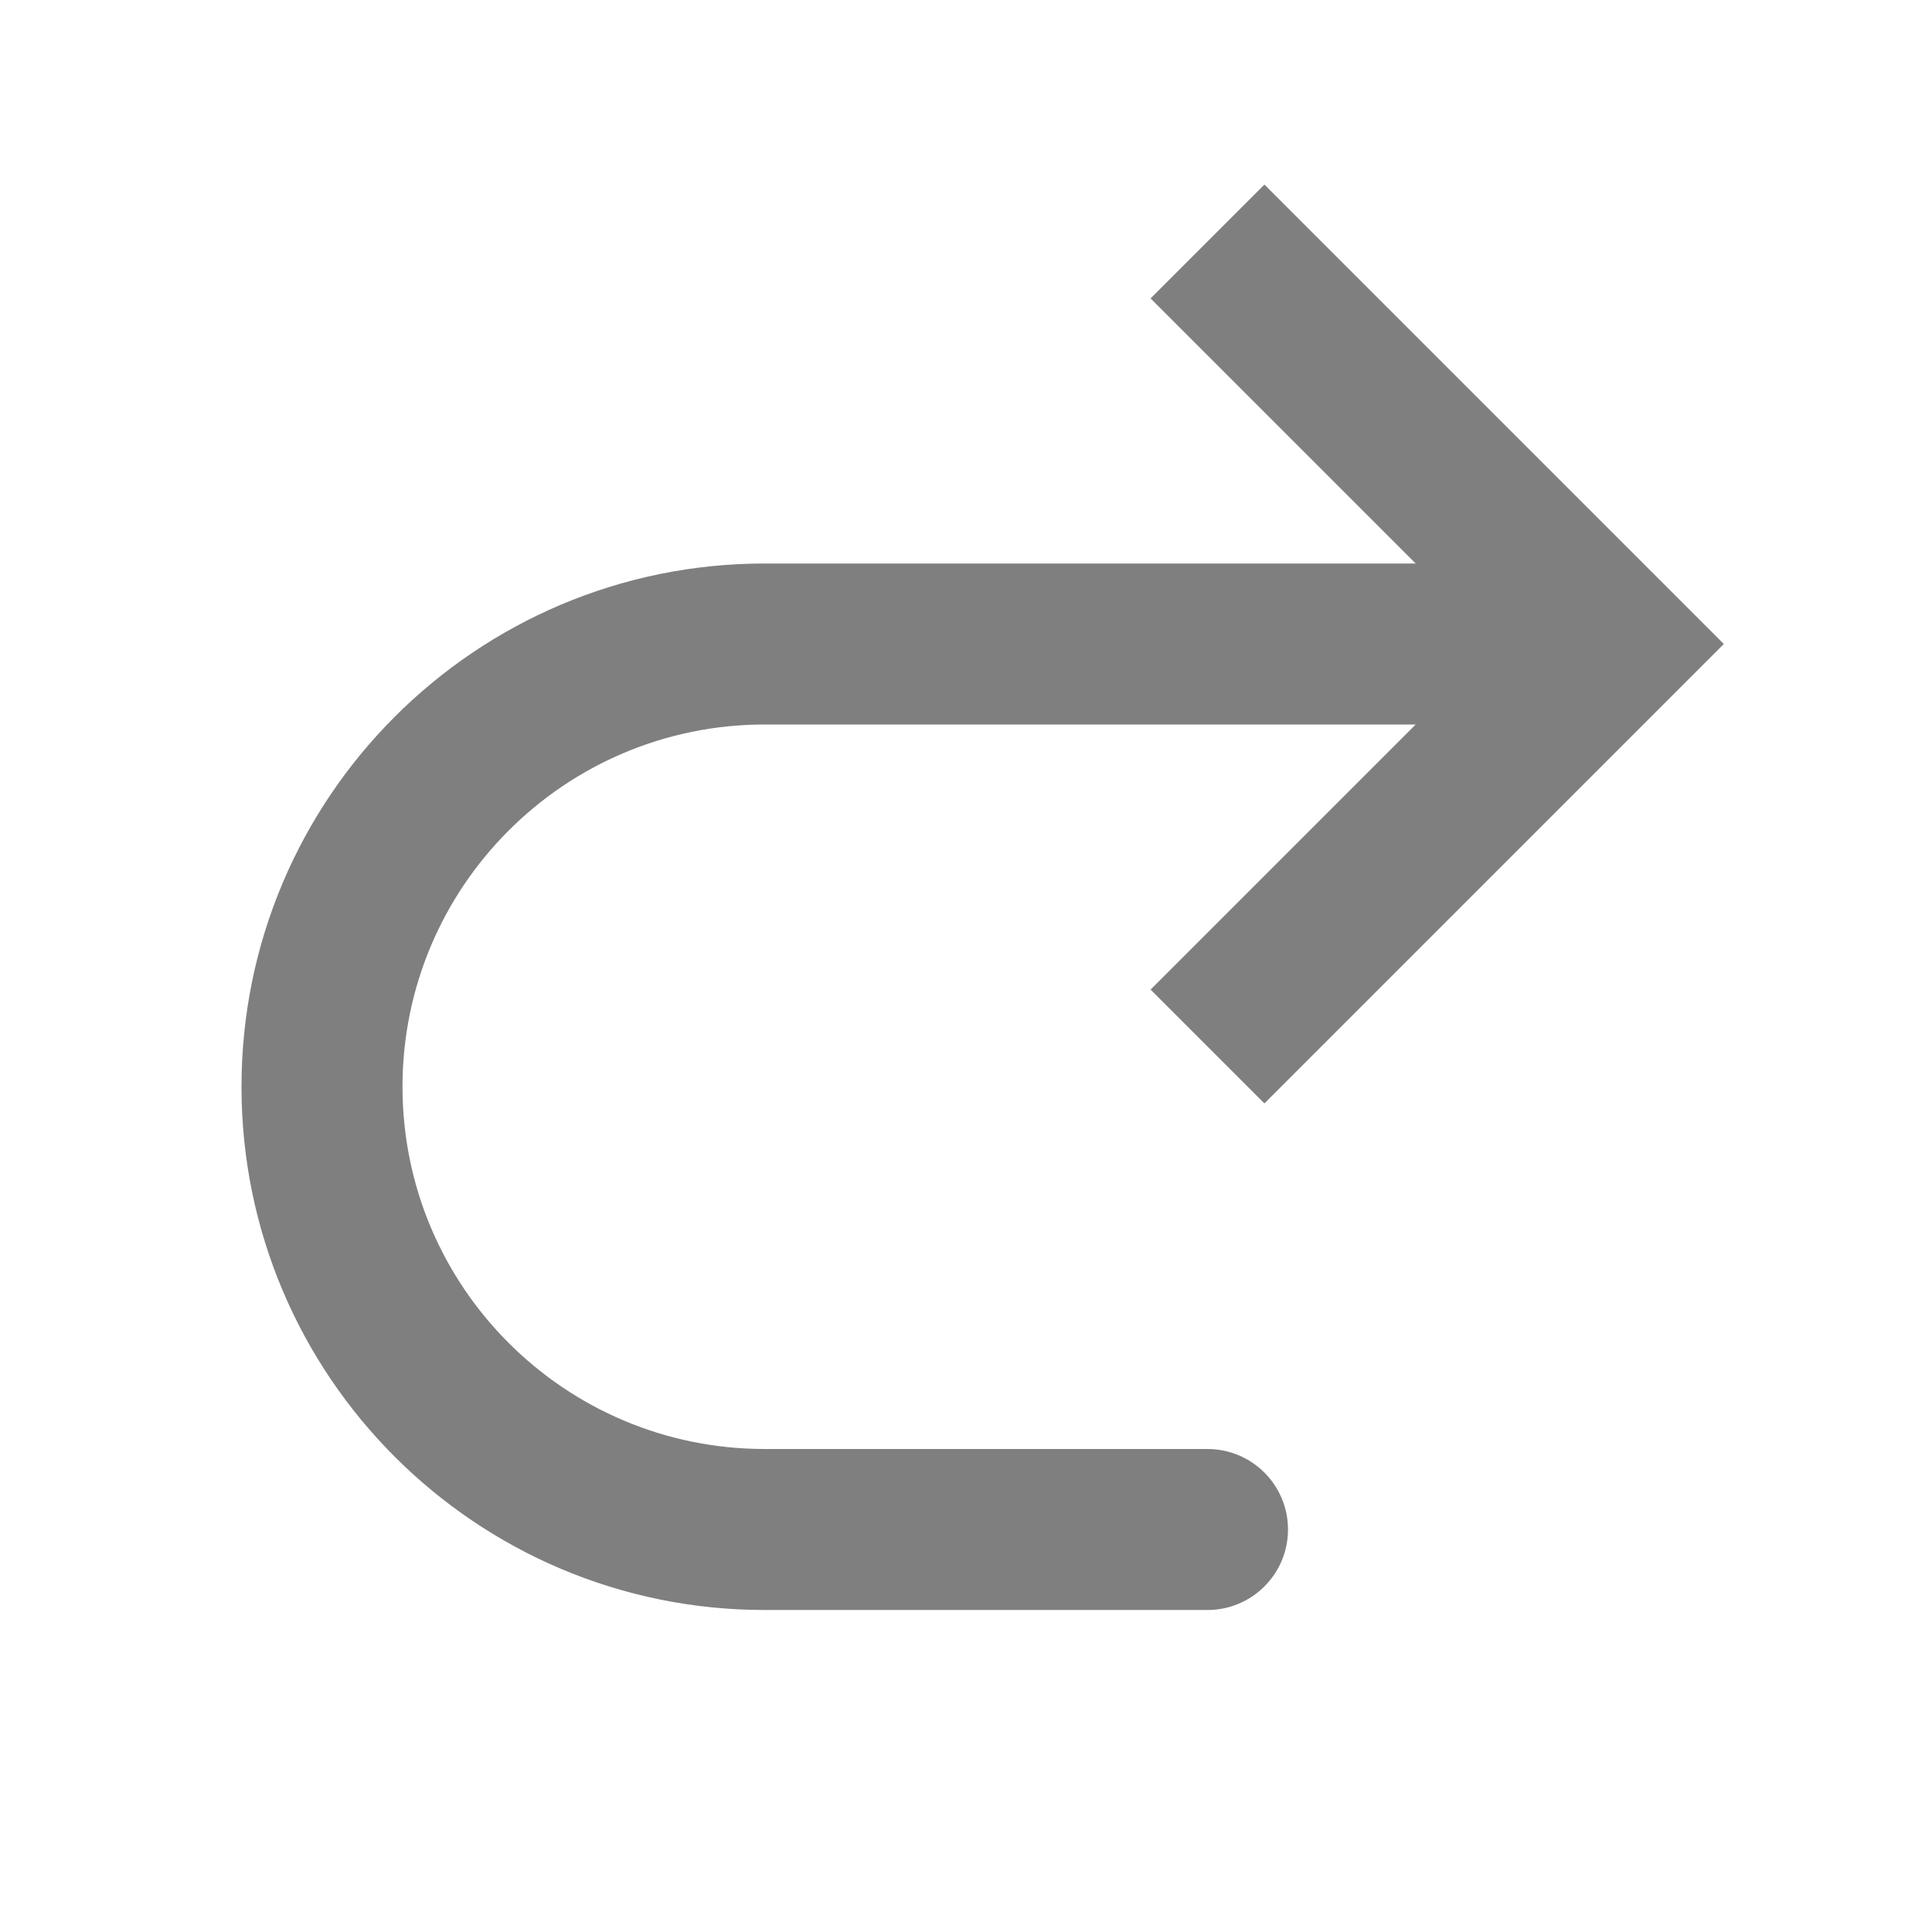
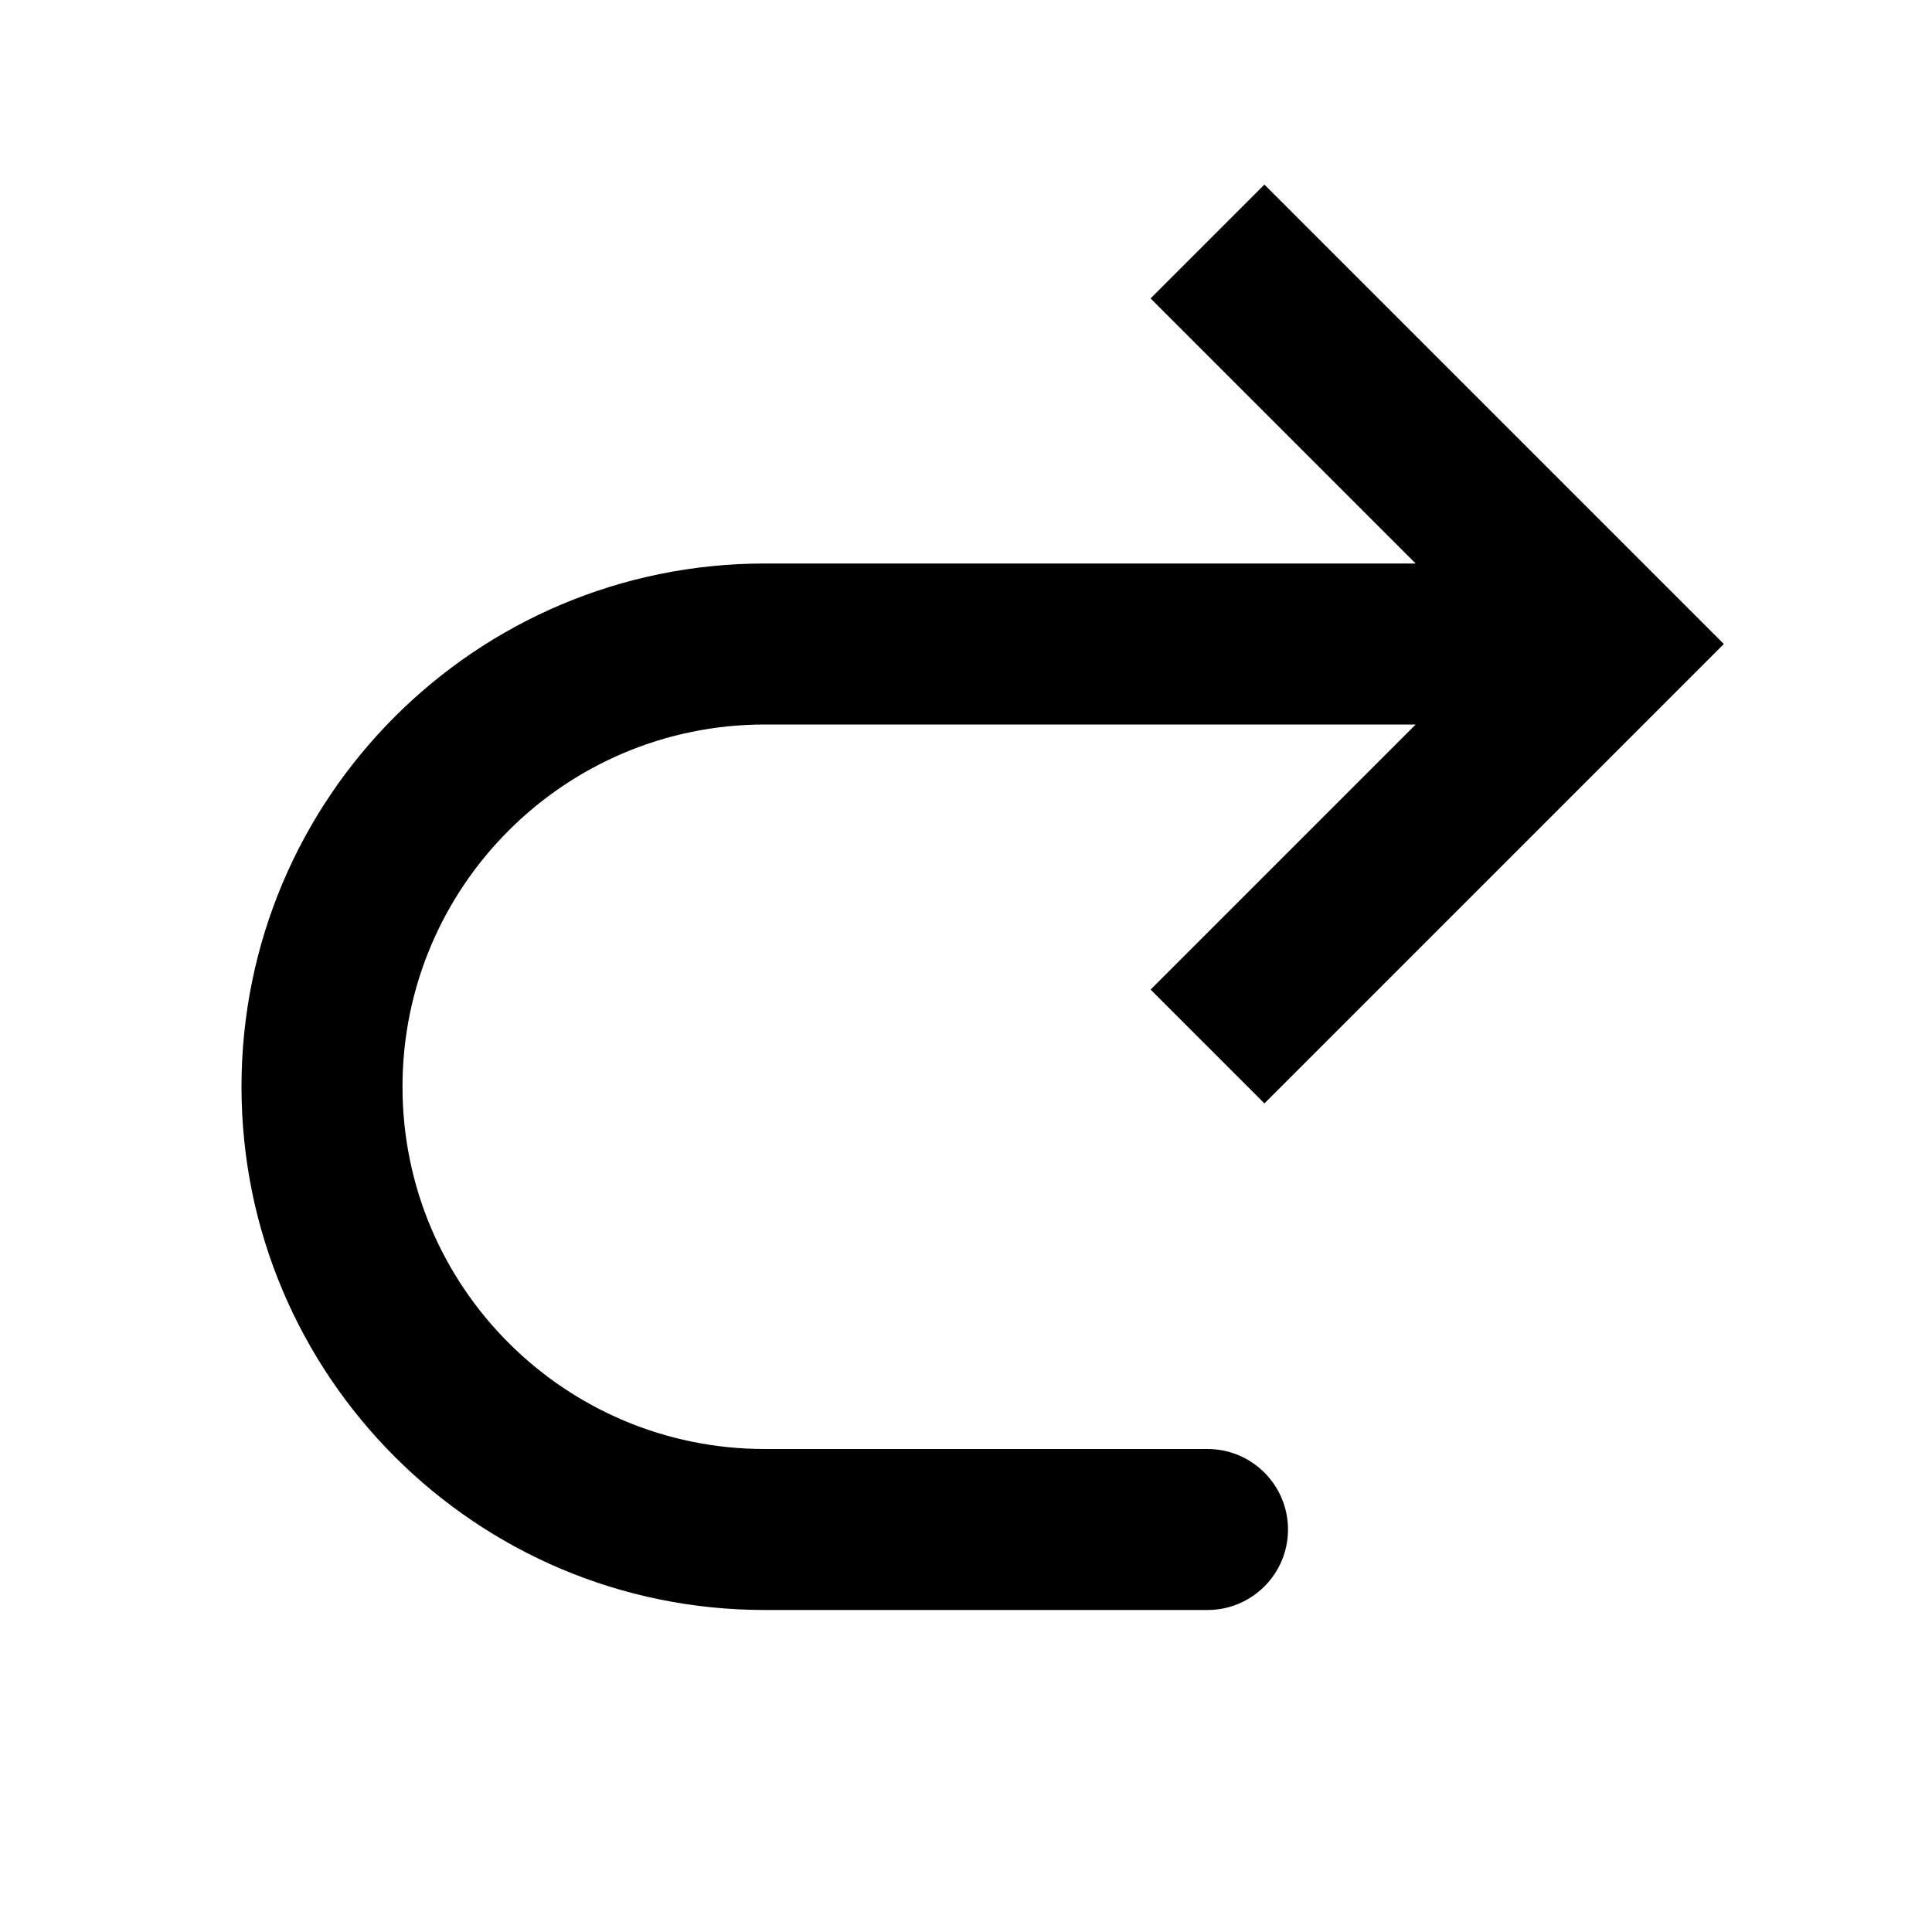
<svg xmlns="http://www.w3.org/2000/svg" width="24" height="24" viewBox="0 0 24 24" fill="none">
-   <path d="M20 8L20.707 8.707L21.414 8L20.707 7.293L20 8ZM15 20C15.552 20 16 19.552 16 19C16 18.448 15.552 18 15 18L15 20ZM15.707 13.707L20.707 8.707L19.293 7.293L14.293 12.293L15.707 13.707ZM20.707 7.293L15.707 2.293L14.293 3.707L19.293 8.707L20.707 7.293ZM20 7L9.5 7L9.5 9L20 9L20 7ZM9.5 20L15 20L15 18L9.5 18L9.5 20ZM3 13.5C3 17.09 5.91 20 9.5 20L9.5 18C7.015 18 5 15.985 5 13.5L3 13.5ZM9.5 7C5.91 7 3 9.91 3 13.5L5 13.5C5 11.015 7.015 9 9.5 9L9.5 7Z" fill="currentColor" fill-opacity="0.5" />
+   <path d="M20 8L20.707 8.707L21.414 8L20.707 7.293L20 8ZM15 20C15.552 20 16 19.552 16 19C16 18.448 15.552 18 15 18L15 20ZM15.707 13.707L20.707 8.707L19.293 7.293L14.293 12.293L15.707 13.707ZM20.707 7.293L15.707 2.293L14.293 3.707L19.293 8.707L20.707 7.293ZM20 7L9.5 7L9.5 9L20 9L20 7ZM9.5 20L15 20L15 18L9.5 18L9.5 20ZM3 13.5C3 17.09 5.91 20 9.5 20L9.5 18C7.015 18 5 15.985 5 13.5L3 13.5ZM9.5 7C5.91 7 3 9.91 3 13.5L5 13.5C5 11.015 7.015 9 9.5 9L9.5 7Z" fill="currentColor" />
</svg>
